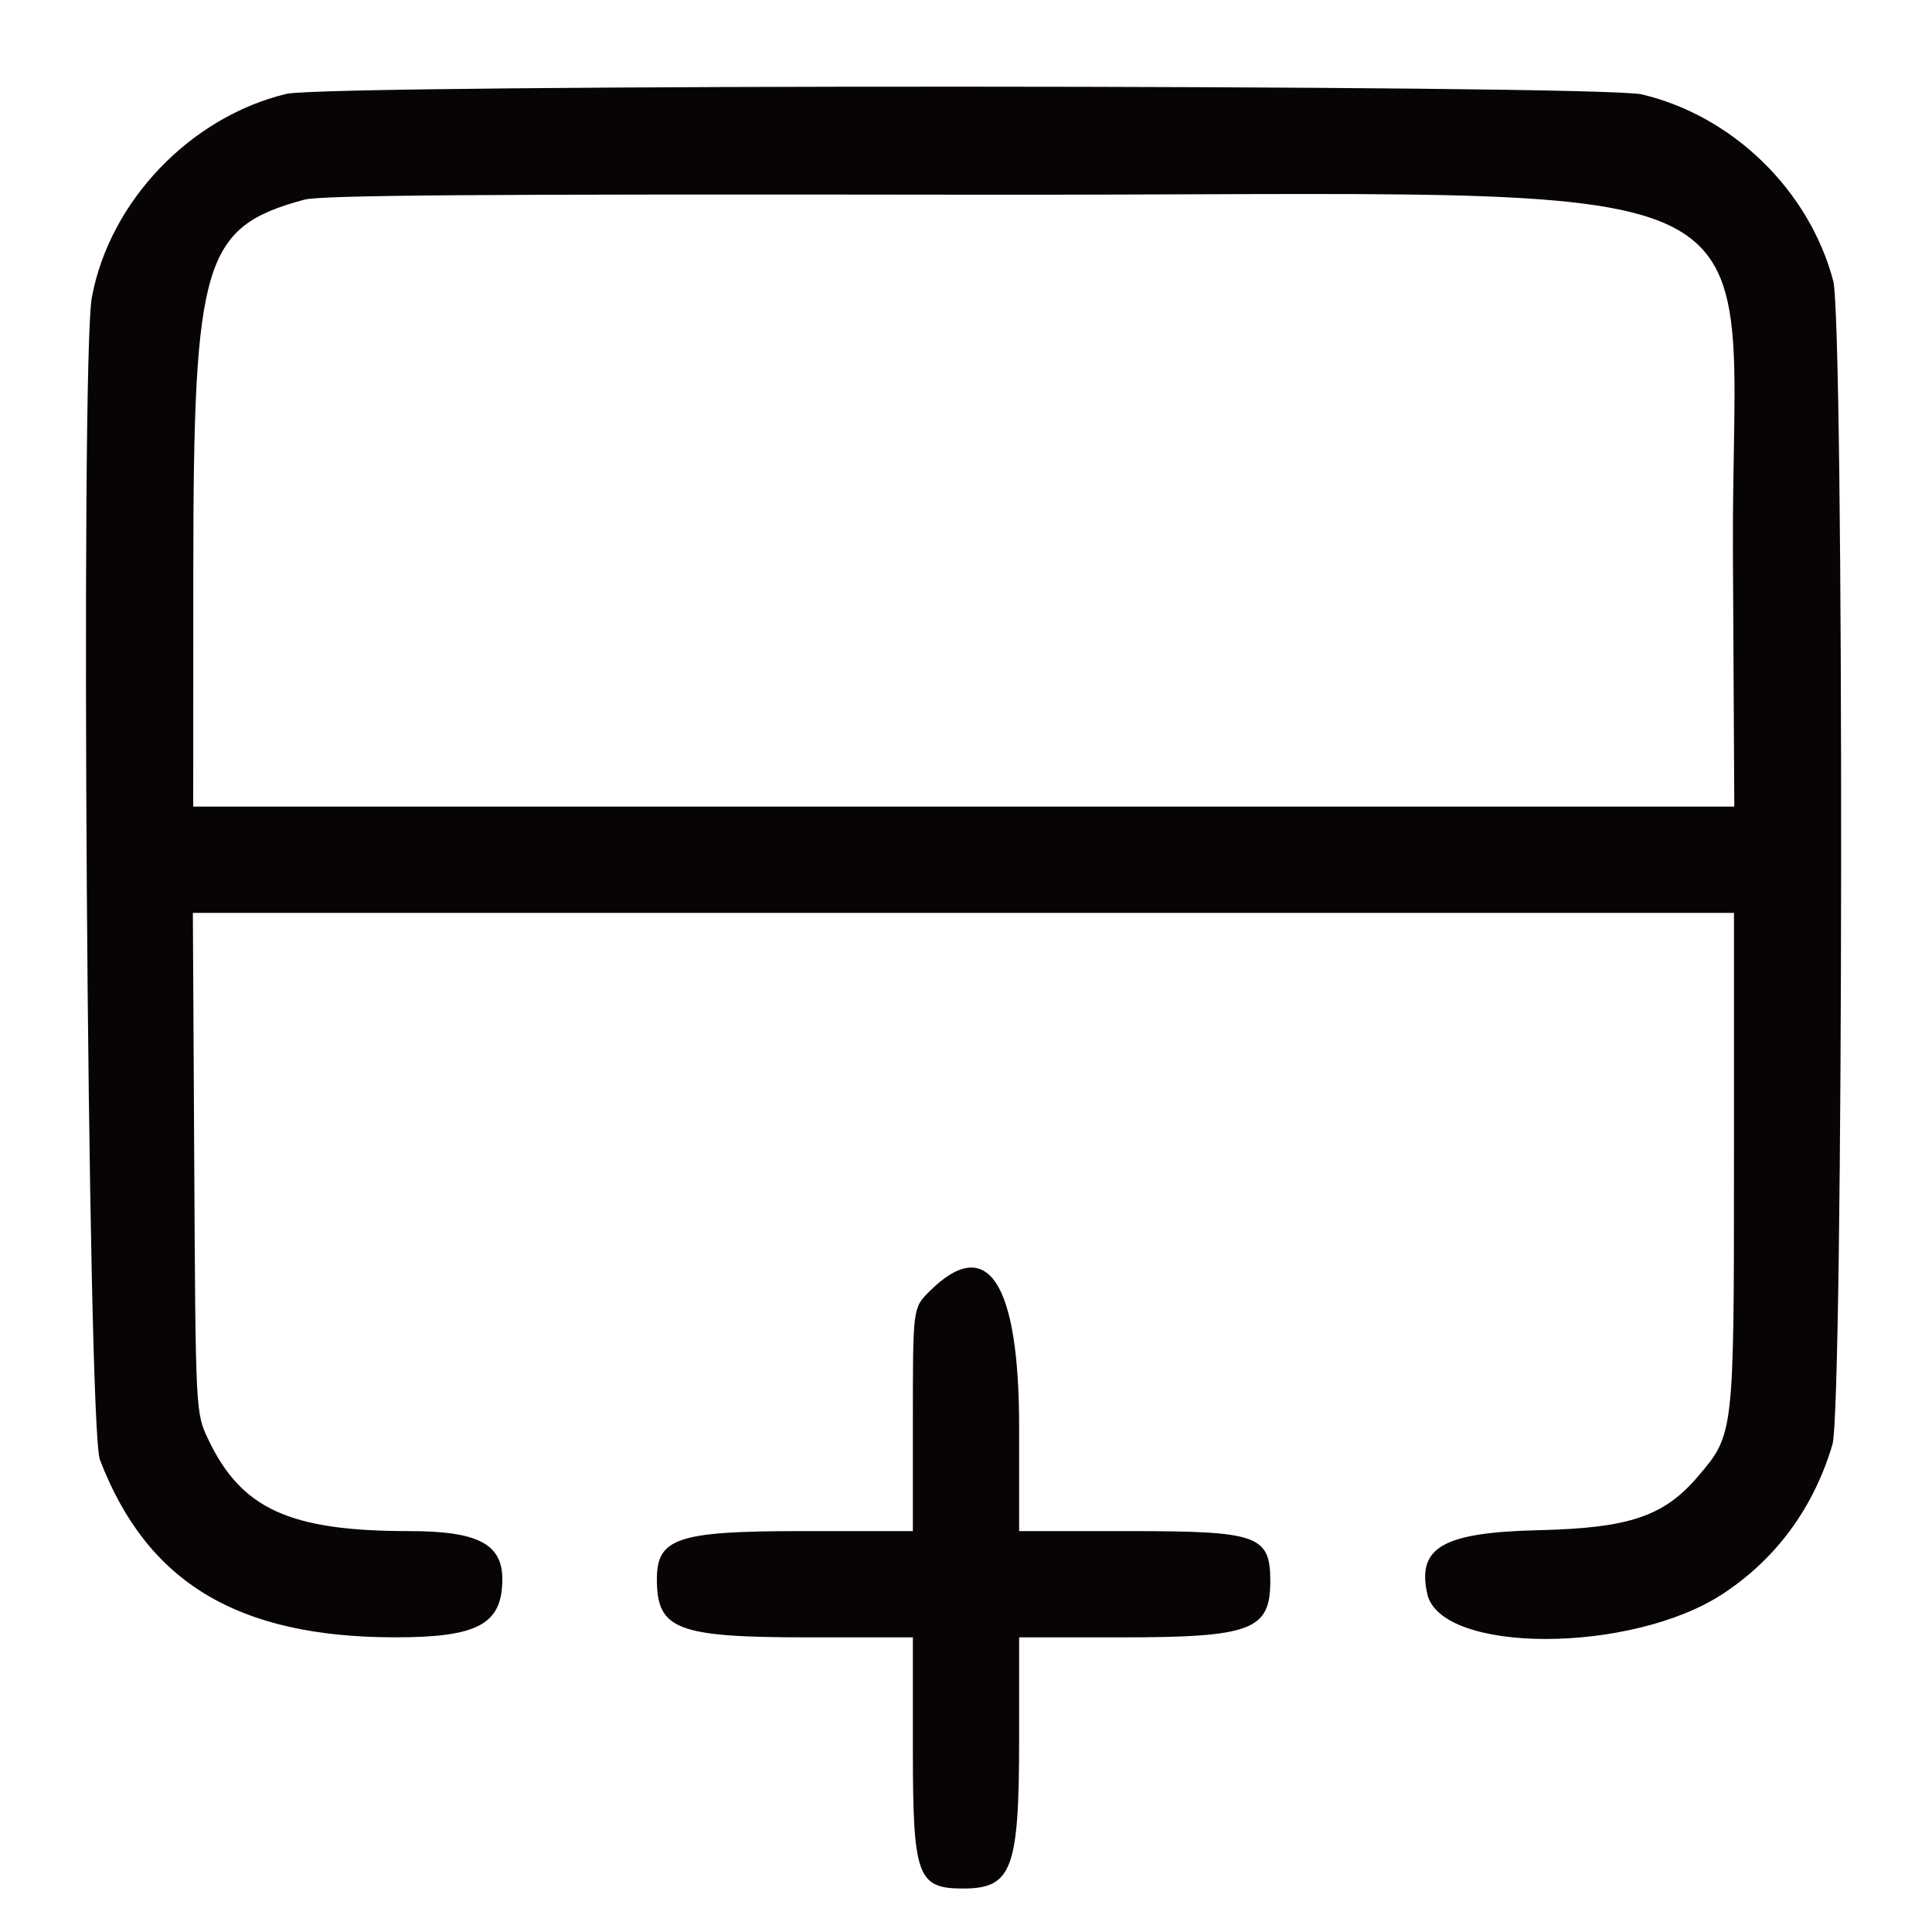
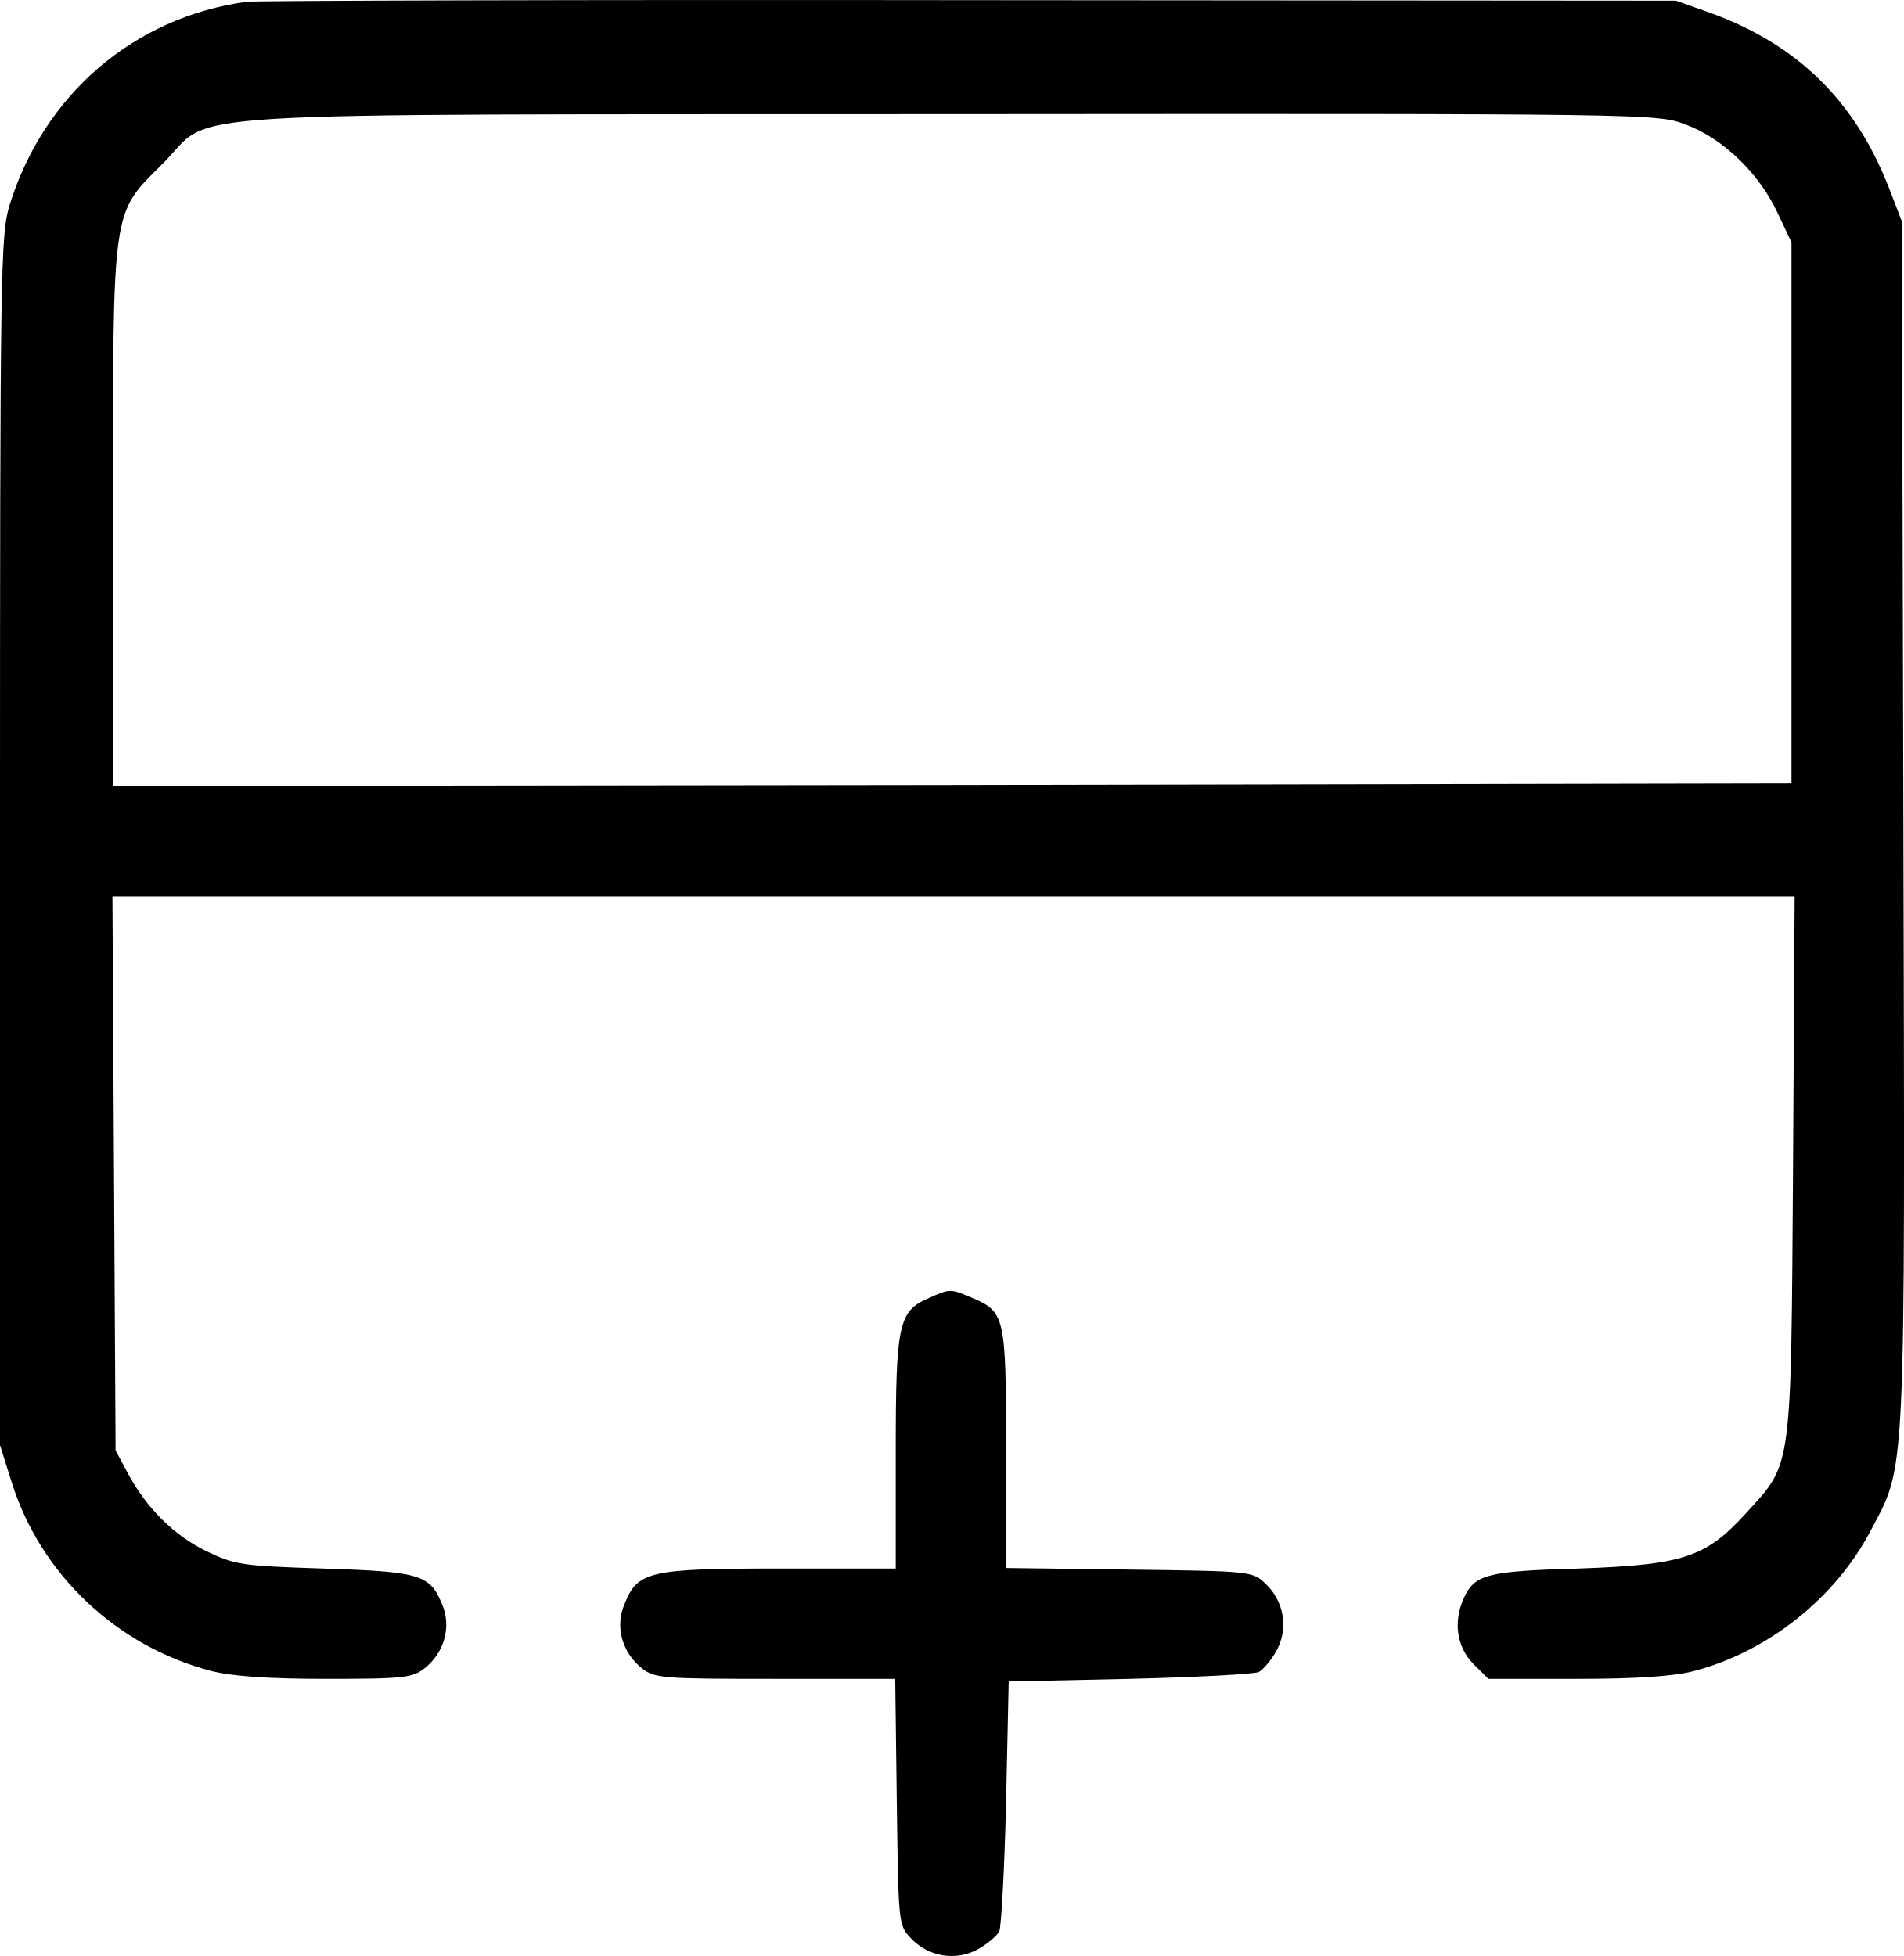
- <svg xmlns="http://www.w3.org/2000/svg" width="400" height="400" viewBox="0 0 400 400" version="1.1">
-   <path d="M 59.272 19.437 C 39.380 24.257, 22.767 41.620, 19.025 61.500 C 16.590 74.435, 18.110 295.479, 20.679 302.202 C 30.405 327.645, 49.218 338.972, 81.782 338.992 C 98.961 339.003, 104 336.272, 104 326.950 C 104 319.643, 98.896 317, 84.784 317 C 59.980 317, 49.971 312.437, 43.113 298 C 40.500 292.500, 40.500 292.500, 40.216 240.750 L 39.931 189 199.466 189 L 359 189 359 239.962 C 359 297.190, 359.029 296.932, 351.450 305.787 C 344.458 313.956, 337.254 316.372, 318.589 316.810 C 298.747 317.276, 293.377 320.334, 295.492 329.963 C 298.233 342.445, 337.716 342.460, 356.696 329.986 C 367.756 322.717, 375.499 312.168, 379.388 299.068 C 381.686 291.325, 381.835 66.727, 379.547 58.131 C 374.554 39.371, 358.741 23.979, 339.897 19.537 C 331.146 17.475, 67.760 17.380, 59.272 19.437 M 62.995 41.343 C 42.127 47.009, 40.056 53.896, 40.024 117.750 L 40 167 199.534 167 L 359.068 167 358.784 114.750 C 358.335 32.074, 376.260 40.558, 201.500 40.310 C 98.509 40.164, 66.458 40.403, 62.995 41.343 M 192.400 267.400 C 189 270.800, 189 270.800, 189 293.900 L 189 317 165.900 317 C 140.300 317, 136 318.431, 136 326.950 C 136 337.420, 140.125 339, 167.468 339 L 189 339 189 362.099 C 189 388.499, 189.899 391, 199.383 391 C 209.520 391, 211 387.055, 211 360.032 L 211 339 232.032 339 C 259.055 339, 263 337.520, 263 327.383 C 263 317.899, 260.499 317, 234.099 317 L 211 317 211 295.468 C 211 265.328, 204.413 255.387, 192.400 267.400" stroke="none" fill="#080404" fill-rule="evenodd" />
+ <svg xmlns="http://www.w3.org/2000/svg" version="1.0" width="483.195" height="496.527" viewBox="0 0 362.397 372.395">
+   <path d="M47 .33c-21.5 2.9-38.7 17.7-45.2 38.8-1.7 5.7-1.8 12.2-1.8 121v115l2.2 7c5.5 17.6 20 31.3 38 36 3.9 1 10.8 1.5 21.9 1.5 14.7 0 16.4-.2 18.7-2 3.8-3 5.2-8 3.3-12.3-2.3-5.6-4.3-6.1-22.6-6.7-15.5-.5-16.8-.7-22.2-3.3-6.2-3-11.5-8.3-15-14.9l-2.3-4.3-.3-52.8-.3-52.7h320.2l-.3 51.2c-.4 58.5-.1 56.6-8.9 66.2-7.7 8.5-12 9.9-31.9 10.6-17.5.5-19.8 1.1-21.9 5.7-2 4.5-1.3 9.2 1.8 12.4l2.9 2.9h16.9c11.5 0 18.5-.5 22.3-1.5 14-3.7 26.7-13.8 33.4-26.4 7-13.3 6.7-7.4 6.4-134.9l-.3-114.7-2.5-6.5c-6.5-16.5-17.4-27.2-34-33.2L319 .13 184.5.03c-74-.1-135.8.1-137.5.3m273.9 23.4c7 2.6 13.9 9.2 17.4 16.7l2.7 5.7v103l-159.7.3-159.8.2v-51.2c0-59.9-.3-57.5 9.5-67.3 10.2-10.2-4.1-9.3 149.7-9.4 133.7-.1 134.8-.1 140.2 2" />
+   <path d="M176.8 247.13c-5.8 2.5-6.3 4.9-6.3 29.5v22h-22c-24.9 0-27.1.5-29.6 6.7-1.9 4.3-.5 9.3 3.3 12.3 2.4 1.9 4 2 25.4 2h22.8l.3 23.4c.3 23.2.3 23.5 2.7 26 3.3 3.5 8.5 4.4 12.7 2.1 1.8-1 3.6-2.5 4.1-3.4.4-.9 1-12 1.3-24.6l.5-23 23-.5c12.7-.3 23.7-.9 24.6-1.3.9-.5 2.4-2.3 3.4-4.1 2.3-4.2 1.4-9.4-2.1-12.7-2.5-2.4-2.8-2.4-26-2.7l-23.4-.3v-22.7c0-25.3-.2-26.1-6.6-28.8-4-1.7-4.1-1.7-8.1.1" />
</svg>
